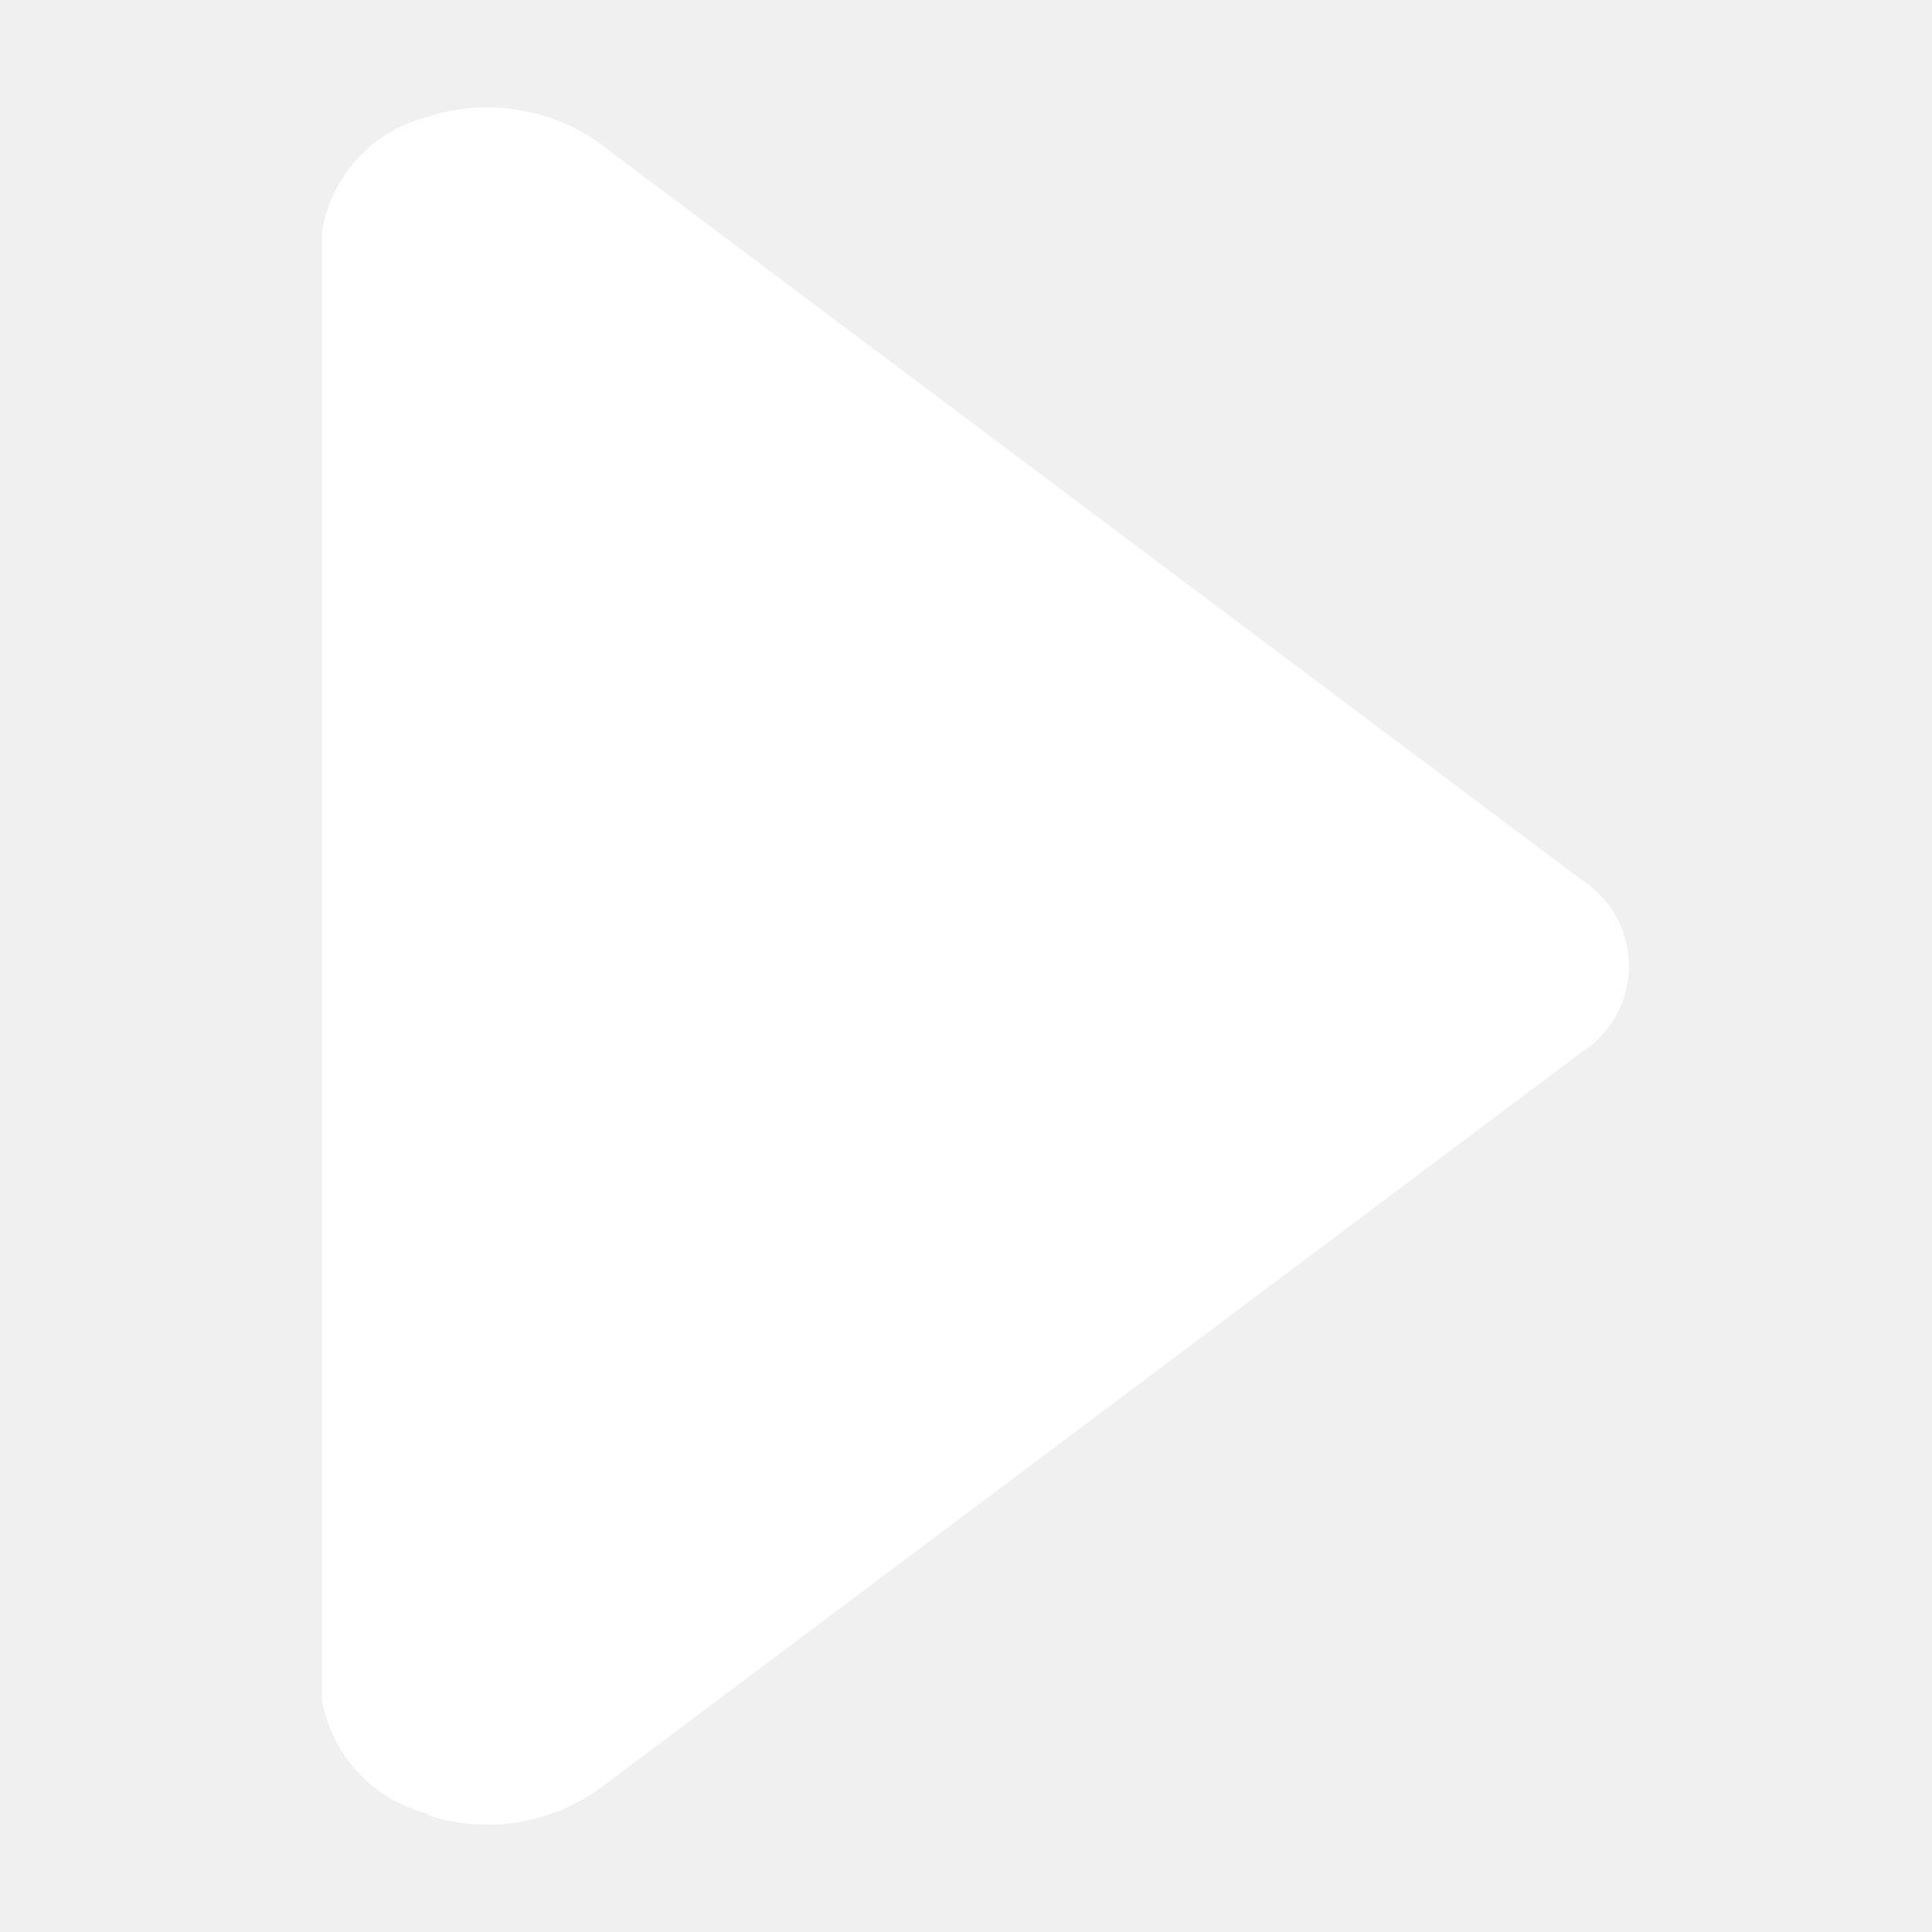
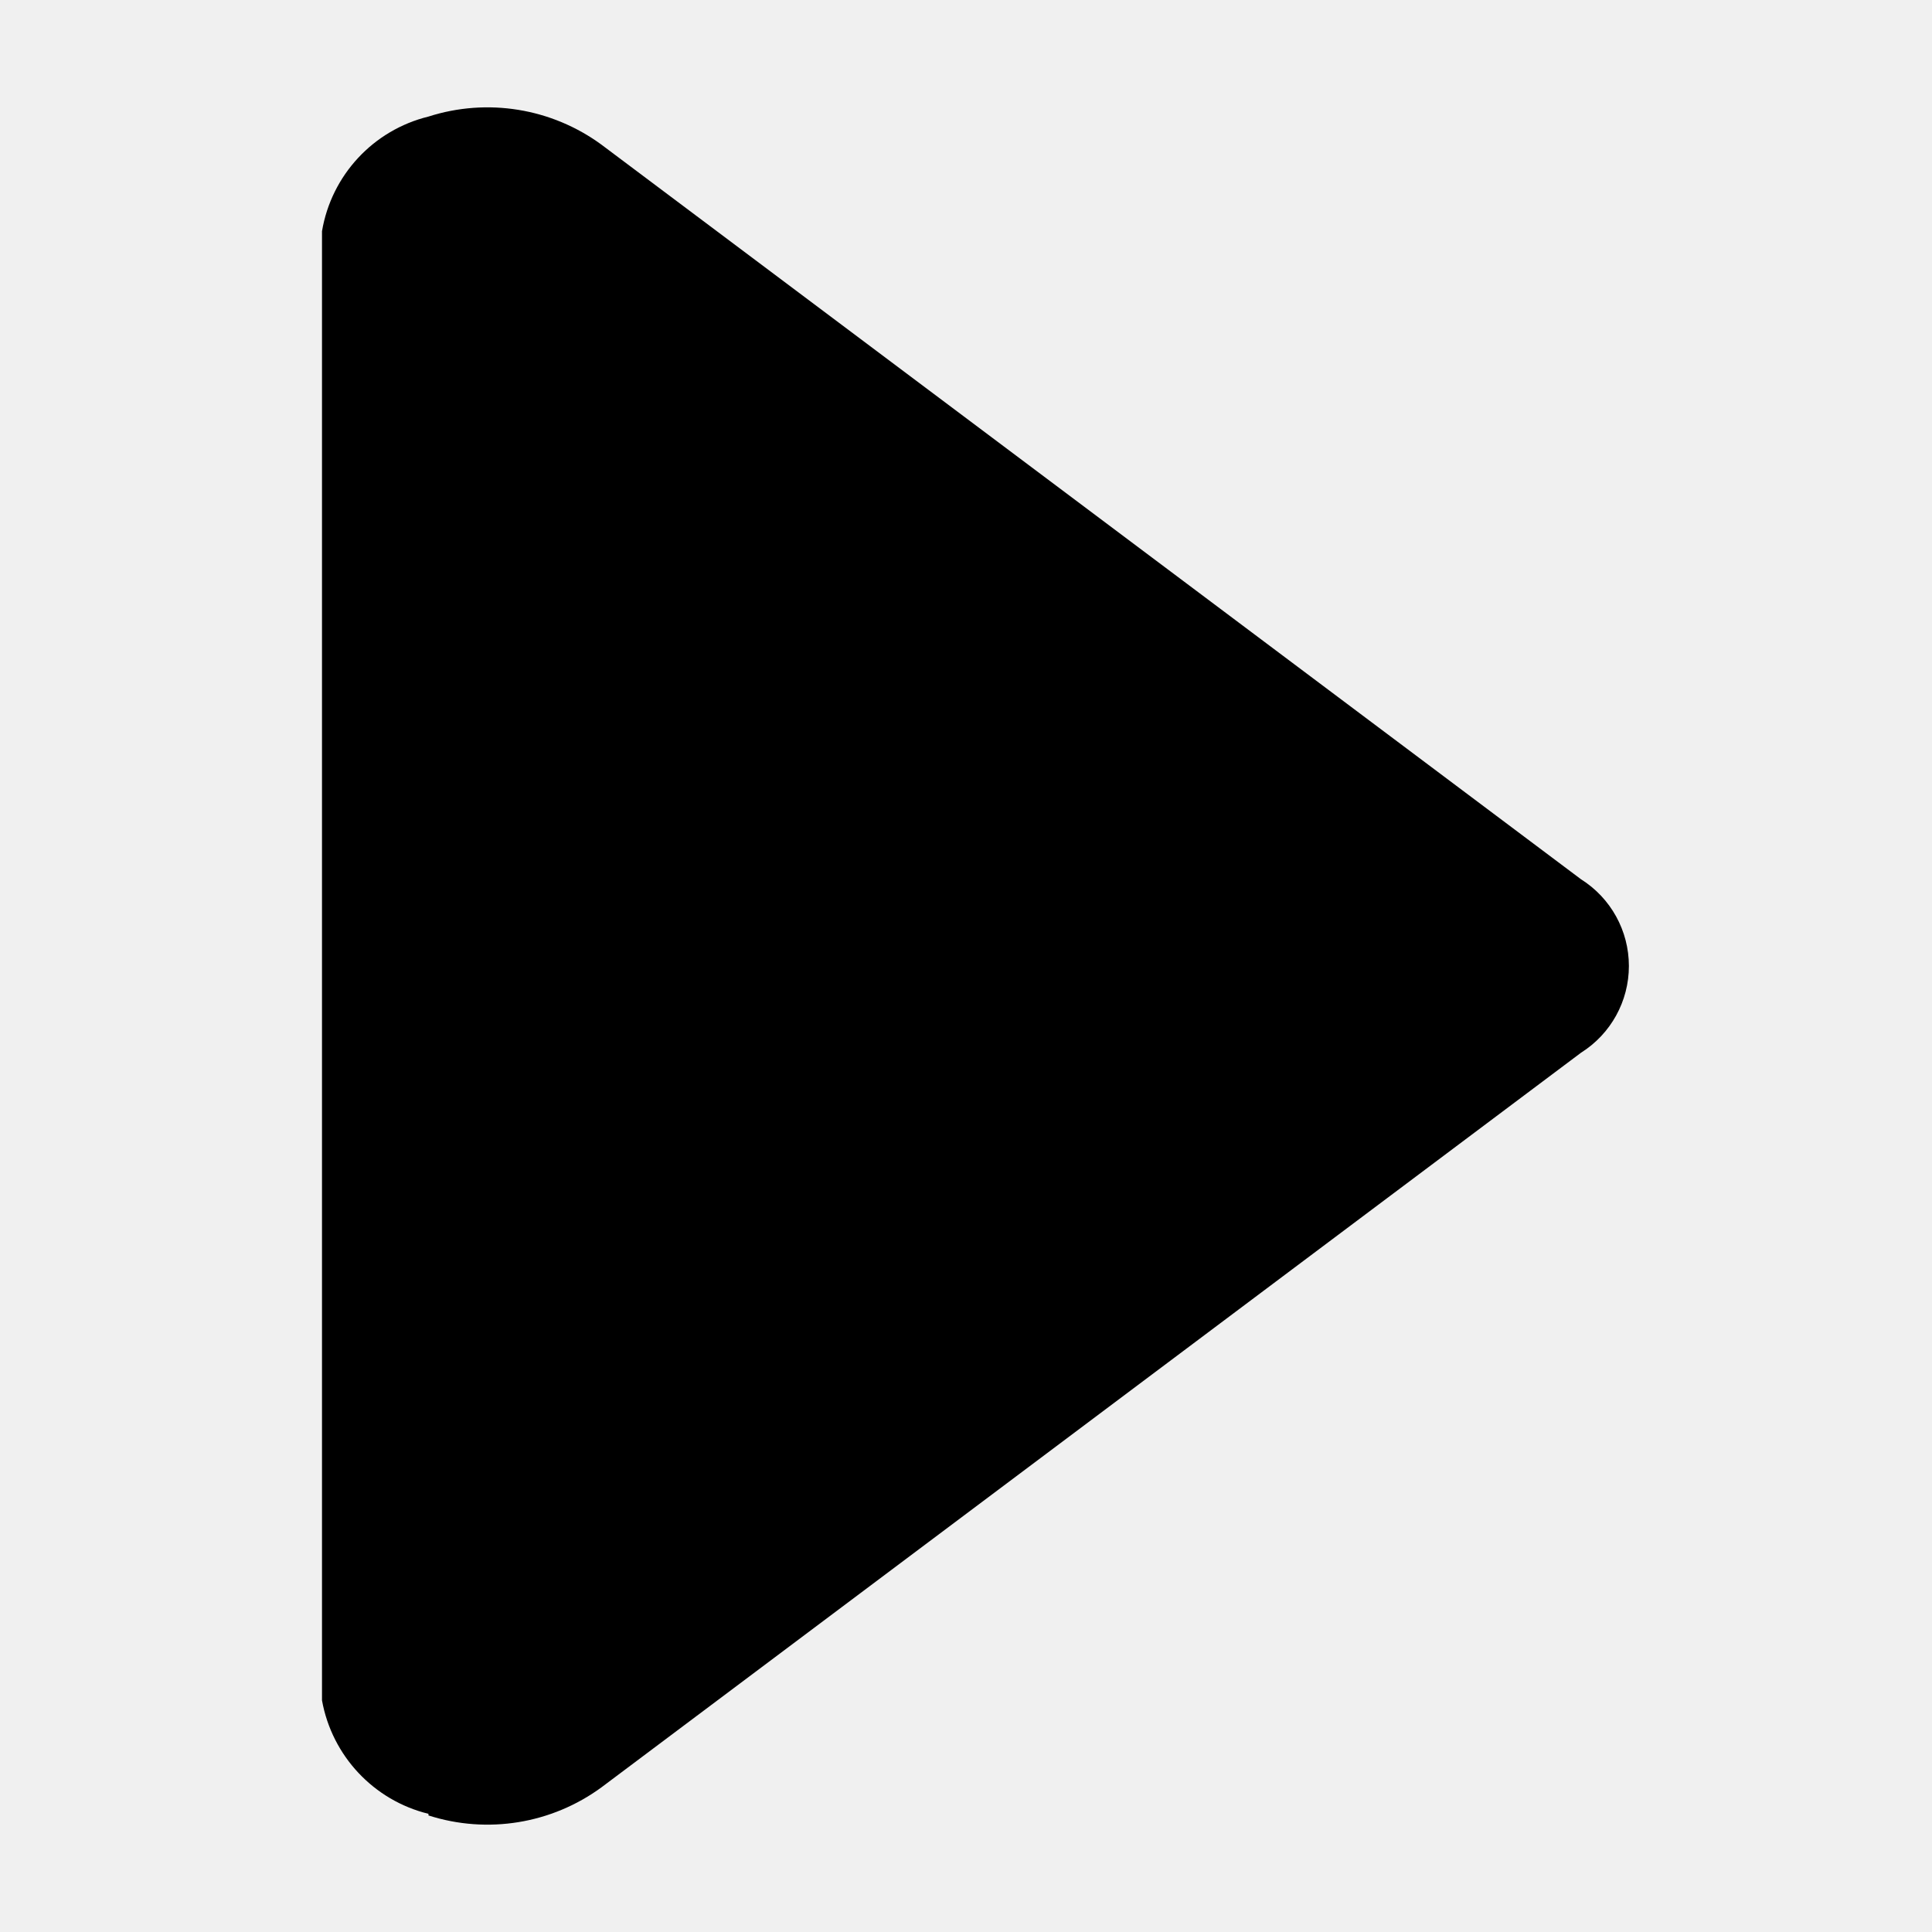
<svg xmlns="http://www.w3.org/2000/svg" width="18px" height="18px" viewBox="0 0 18 18" version="1.1">
-   <g id="页面-1" stroke="none" stroke-width="1" fill="none" fill-rule="evenodd">
-     <g id="iPhone-8" transform="translate(-78, -109)">
-       <g id="icon_zt" transform="translate(78, 109)">
-         <rect id="矩形备份-10" x="0" y="0" width="18" height="18" />
-         <g transform="translate(3, 1)" fill="#FFFFFF" fill-rule="nonzero" id="路径">
-           <path d="M0.992,15.899 C0.482,15.774 0.093,15.359 6.48386882e-16,14.842 L6.48386882e-16,1.154 C0.088,0.632 0.478,0.212 0.992,0.086 C1.541,-0.09 2.14,0.008 2.604,0.348 L11.73,7.192 C12.008,7.367 12.176,7.672 12.176,8 C12.176,8.328 12.008,8.633 11.73,8.808 L2.604,15.652 C2.14,15.992 1.541,16.09 0.992,15.914 L0.992,15.899 Z" />
-         </g>
-       </g>
-     </g>
+   <g transform="translate(3, 1)" fill-rule="nonzero">
+     <path d="M0.992,15.899 C0.482,15.774 0.093,15.359 6.48386882e-16,14.842 L6.48386882e-16,1.154 C0.088,0.632 0.478,0.212 0.992,0.086 C1.541,-0.09 2.14,0.008 2.604,0.348 L11.73,7.192 C12.008,7.367 12.176,7.672 12.176,8 C12.176,8.328 12.008,8.633 11.73,8.808 L2.604,15.652 C2.14,15.992 1.541,16.09 0.992,15.914 L0.992,15.899 Z" />
  </g>
</svg>
